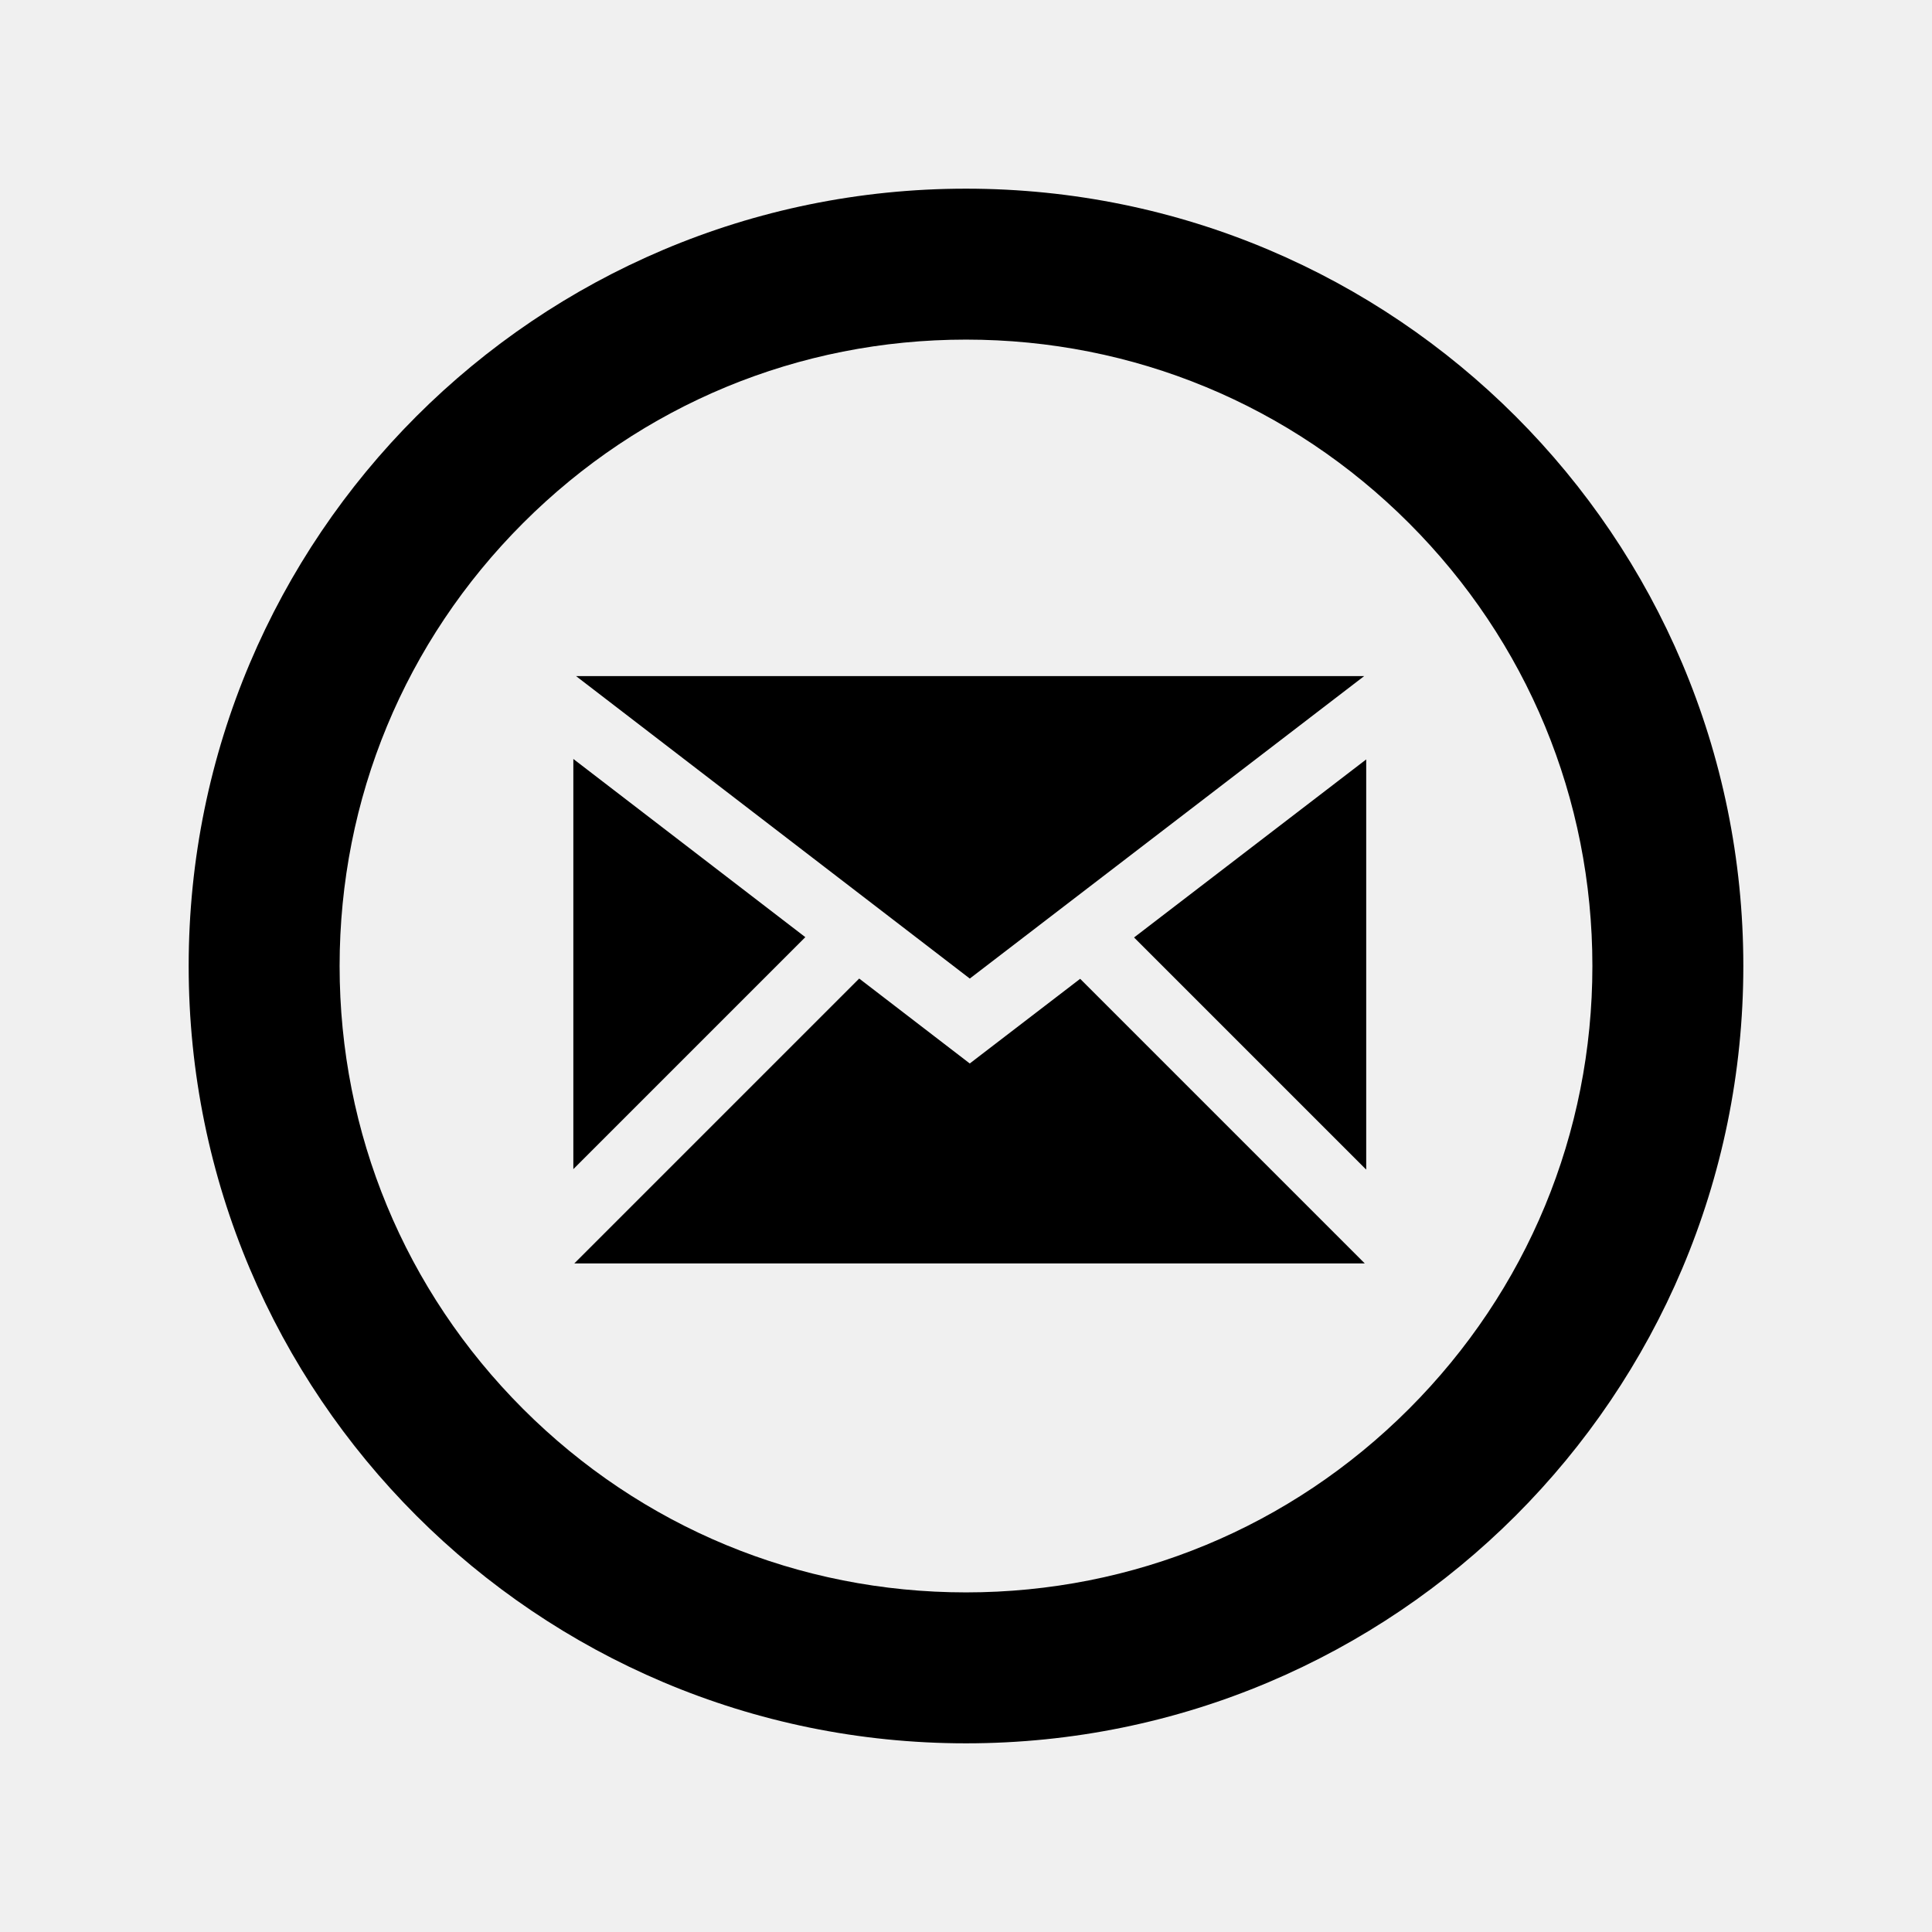
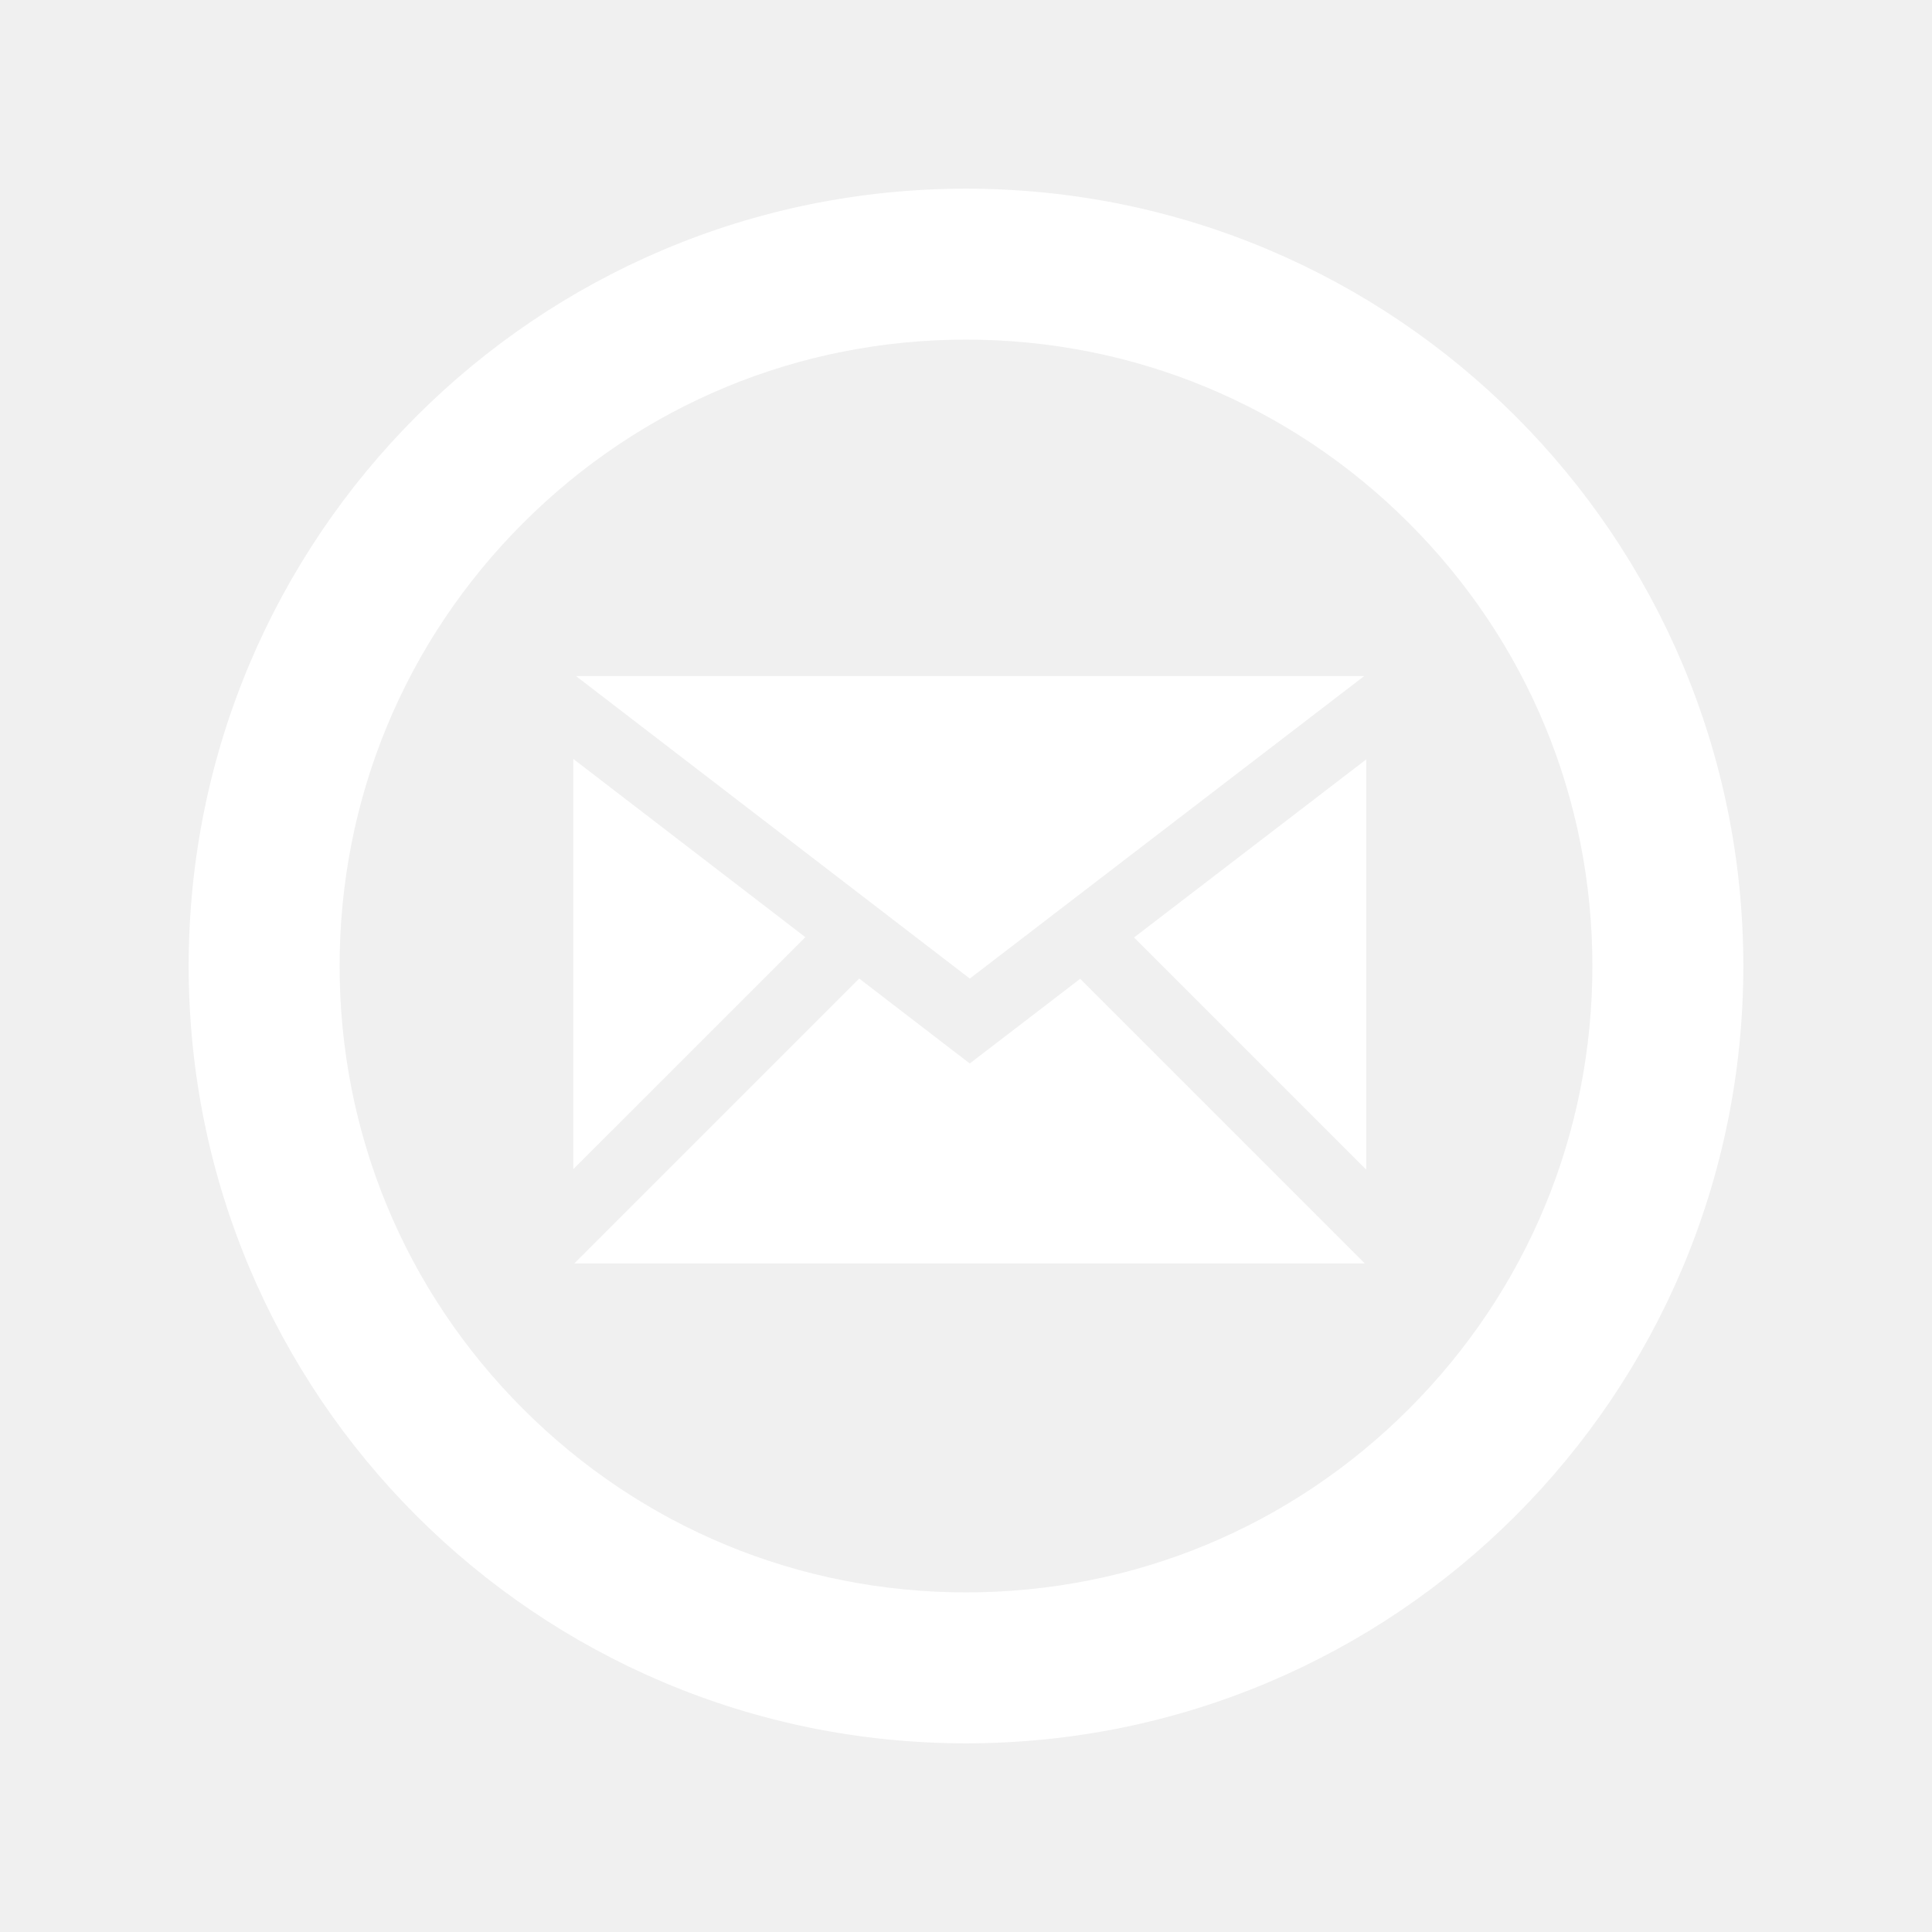
- <svg xmlns="http://www.w3.org/2000/svg" version="1.1" x="0px" y="0px" width="512px" height="512px" viewBox="0 0 512 512" enable-background="new 0 0 512 512" xml:space="preserve">
-   <path id="email-10-icon" d="M256,90c44.34,0,86.026,17.267,117.38,48.62S422,211.659,422,256c0,44.34-17.267,86.026-48.62,117.38   C342.026,404.732,300.34,422,256,422s-86.026-17.268-117.38-48.62C107.267,342.026,90,300.34,90,256   c0-44.341,17.267-86.026,48.62-117.38S211.66,90,256,90 M256,50C142.229,50,50,142.229,50,256s92.229,206,206,206   s206-92.229,206-206S369.771,50,256,50L256,50z M232.759,241.081 M213.419,248.356l-61.479-47.225v108.702L213.419,248.356z    M361.514,179.178h-208.85l104.342,80.152L361.514,179.178z M286.252,259.396l-29.255,22.437l-29.303-22.508l-75.498,75.498H361.68   L286.252,259.396z M300.538,248.438l61.522,61.522V201.254L300.538,248.438z" />
+ <svg xmlns="http://www.w3.org/2000/svg" version="1.1" id="Layer_1" x="0px" y="0px" width="512px" height="512px" viewBox="0 0 512 512" enable-background="new 0 0 512 512" xml:space="preserve">
+   <path id="email-10-icon" fill="#FFFFFF" d="M256,90c44.34,0,86.026,17.267,117.38,48.62C404.734,169.973,422,211.659,422,256  c0,44.34-17.267,86.025-48.62,117.38C342.026,404.732,300.34,422,256,422s-86.026-17.268-117.38-48.62  C107.267,342.025,90,300.34,90,256c0-44.341,17.267-86.026,48.62-117.38S211.66,90,256,90 M256,50C142.229,50,50,142.229,50,256  c0,113.771,92.229,206,206,206c113.771,0,206-92.229,206-206C462,142.229,369.771,50,256,50L256,50z M213.419,248.356  l-61.479-47.225v108.702L213.419,248.356z M361.514,179.178h-208.85l104.342,80.152L361.514,179.178z M286.252,259.396  l-29.255,22.437l-29.303-22.508l-75.498,75.498H361.68L286.252,259.396z M300.538,248.438l61.521,61.522V201.254L300.538,248.438z" />
</svg>
